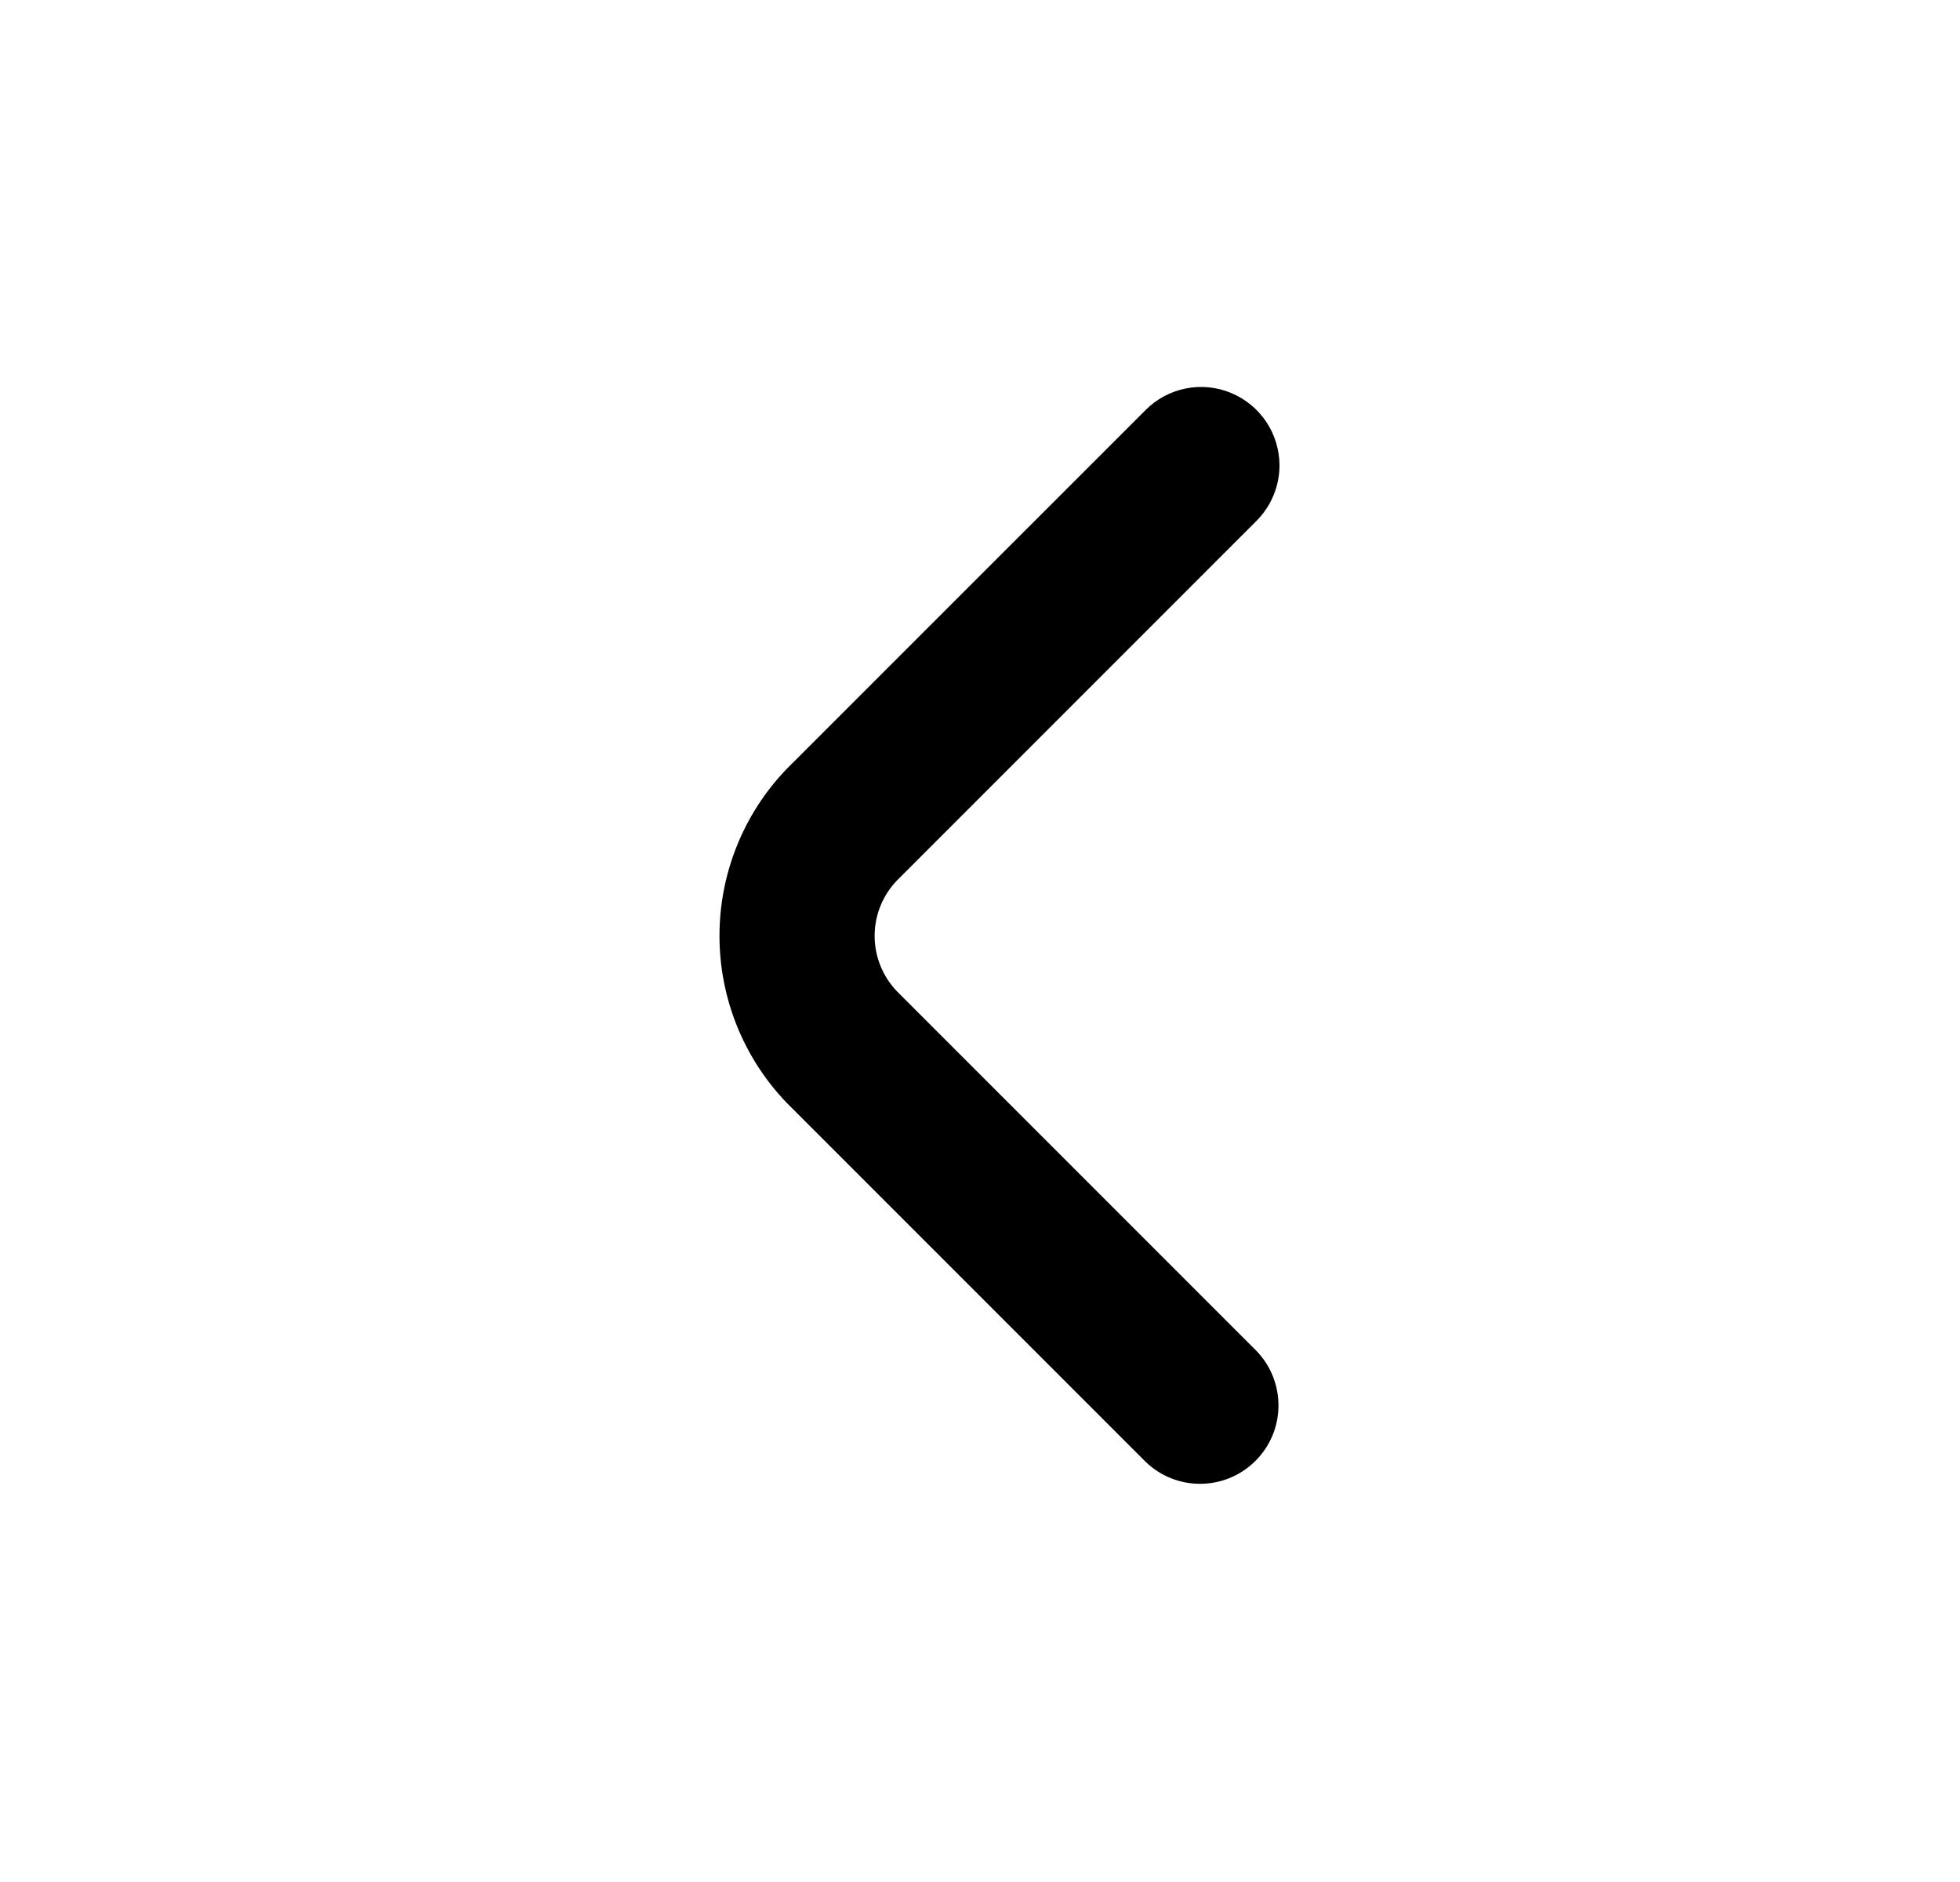
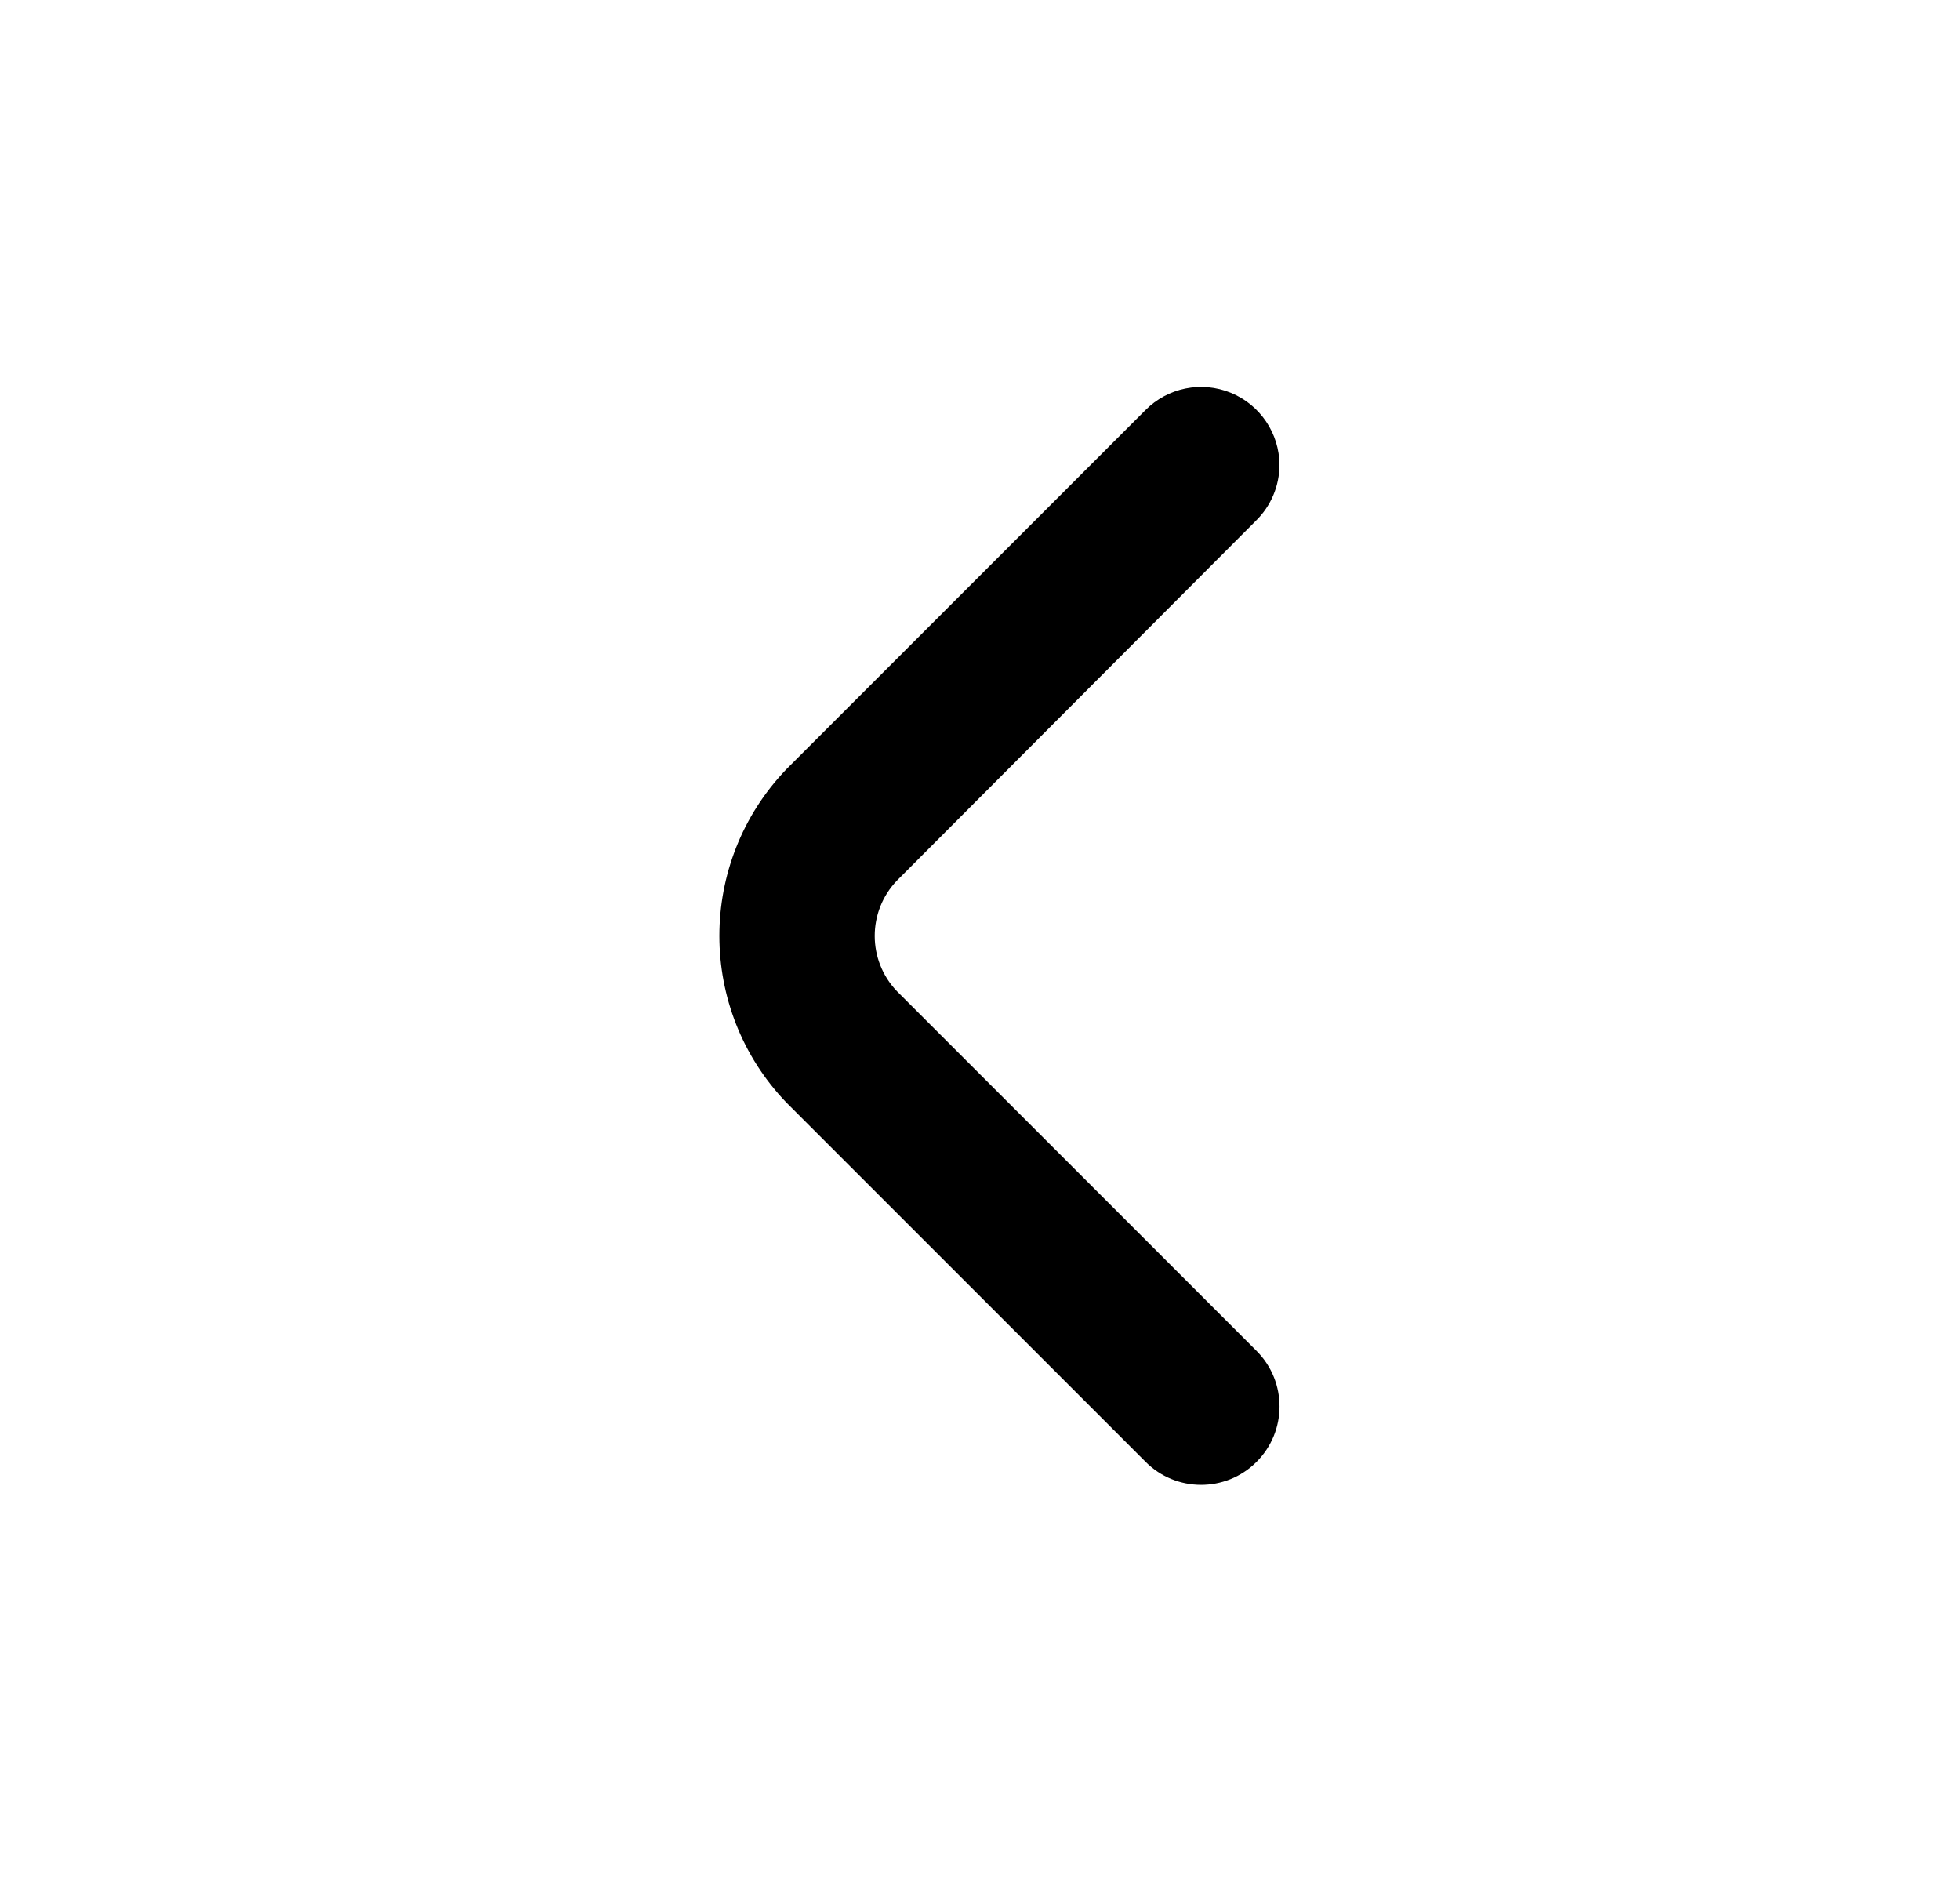
<svg xmlns="http://www.w3.org/2000/svg" width="25" height="24" viewBox="0 0 25 24" fill="none">
-   <path d="M16.32 5.935C16.32 6.2 16.214 6.454 16.027 6.642L11.441 11.228C11.258 11.418 11.156 11.671 11.156 11.935C11.156 12.198 11.258 12.451 11.441 12.642L16.027 17.228C16.209 17.416 16.309 17.669 16.307 17.931C16.305 18.193 16.2 18.444 16.014 18.629C15.829 18.815 15.578 18.92 15.316 18.922C15.054 18.925 14.801 18.824 14.613 18.642L10.027 14.056C9.481 13.484 9.177 12.724 9.177 11.934C9.177 11.144 9.481 10.384 10.027 9.813L14.613 5.228C14.752 5.088 14.931 4.993 15.124 4.954C15.319 4.915 15.52 4.935 15.702 5.011C15.885 5.087 16.041 5.215 16.151 5.379C16.261 5.544 16.32 5.737 16.32 5.935Z" fill="CurrentColor" />
+   <path fill="CurrentColor" d="M16.32 5.93a1 1 0 0 1-.3.71l-4.58 4.59a1.02 1.02 0 0 0 0 1.41l4.59 4.59a1 1 0 0 1-1.42 1.41l-4.58-4.58a3.07 3.07 0 0 1 0-4.25l4.58-4.58a1 1 0 0 1 1.71.7Z" />
</svg>
